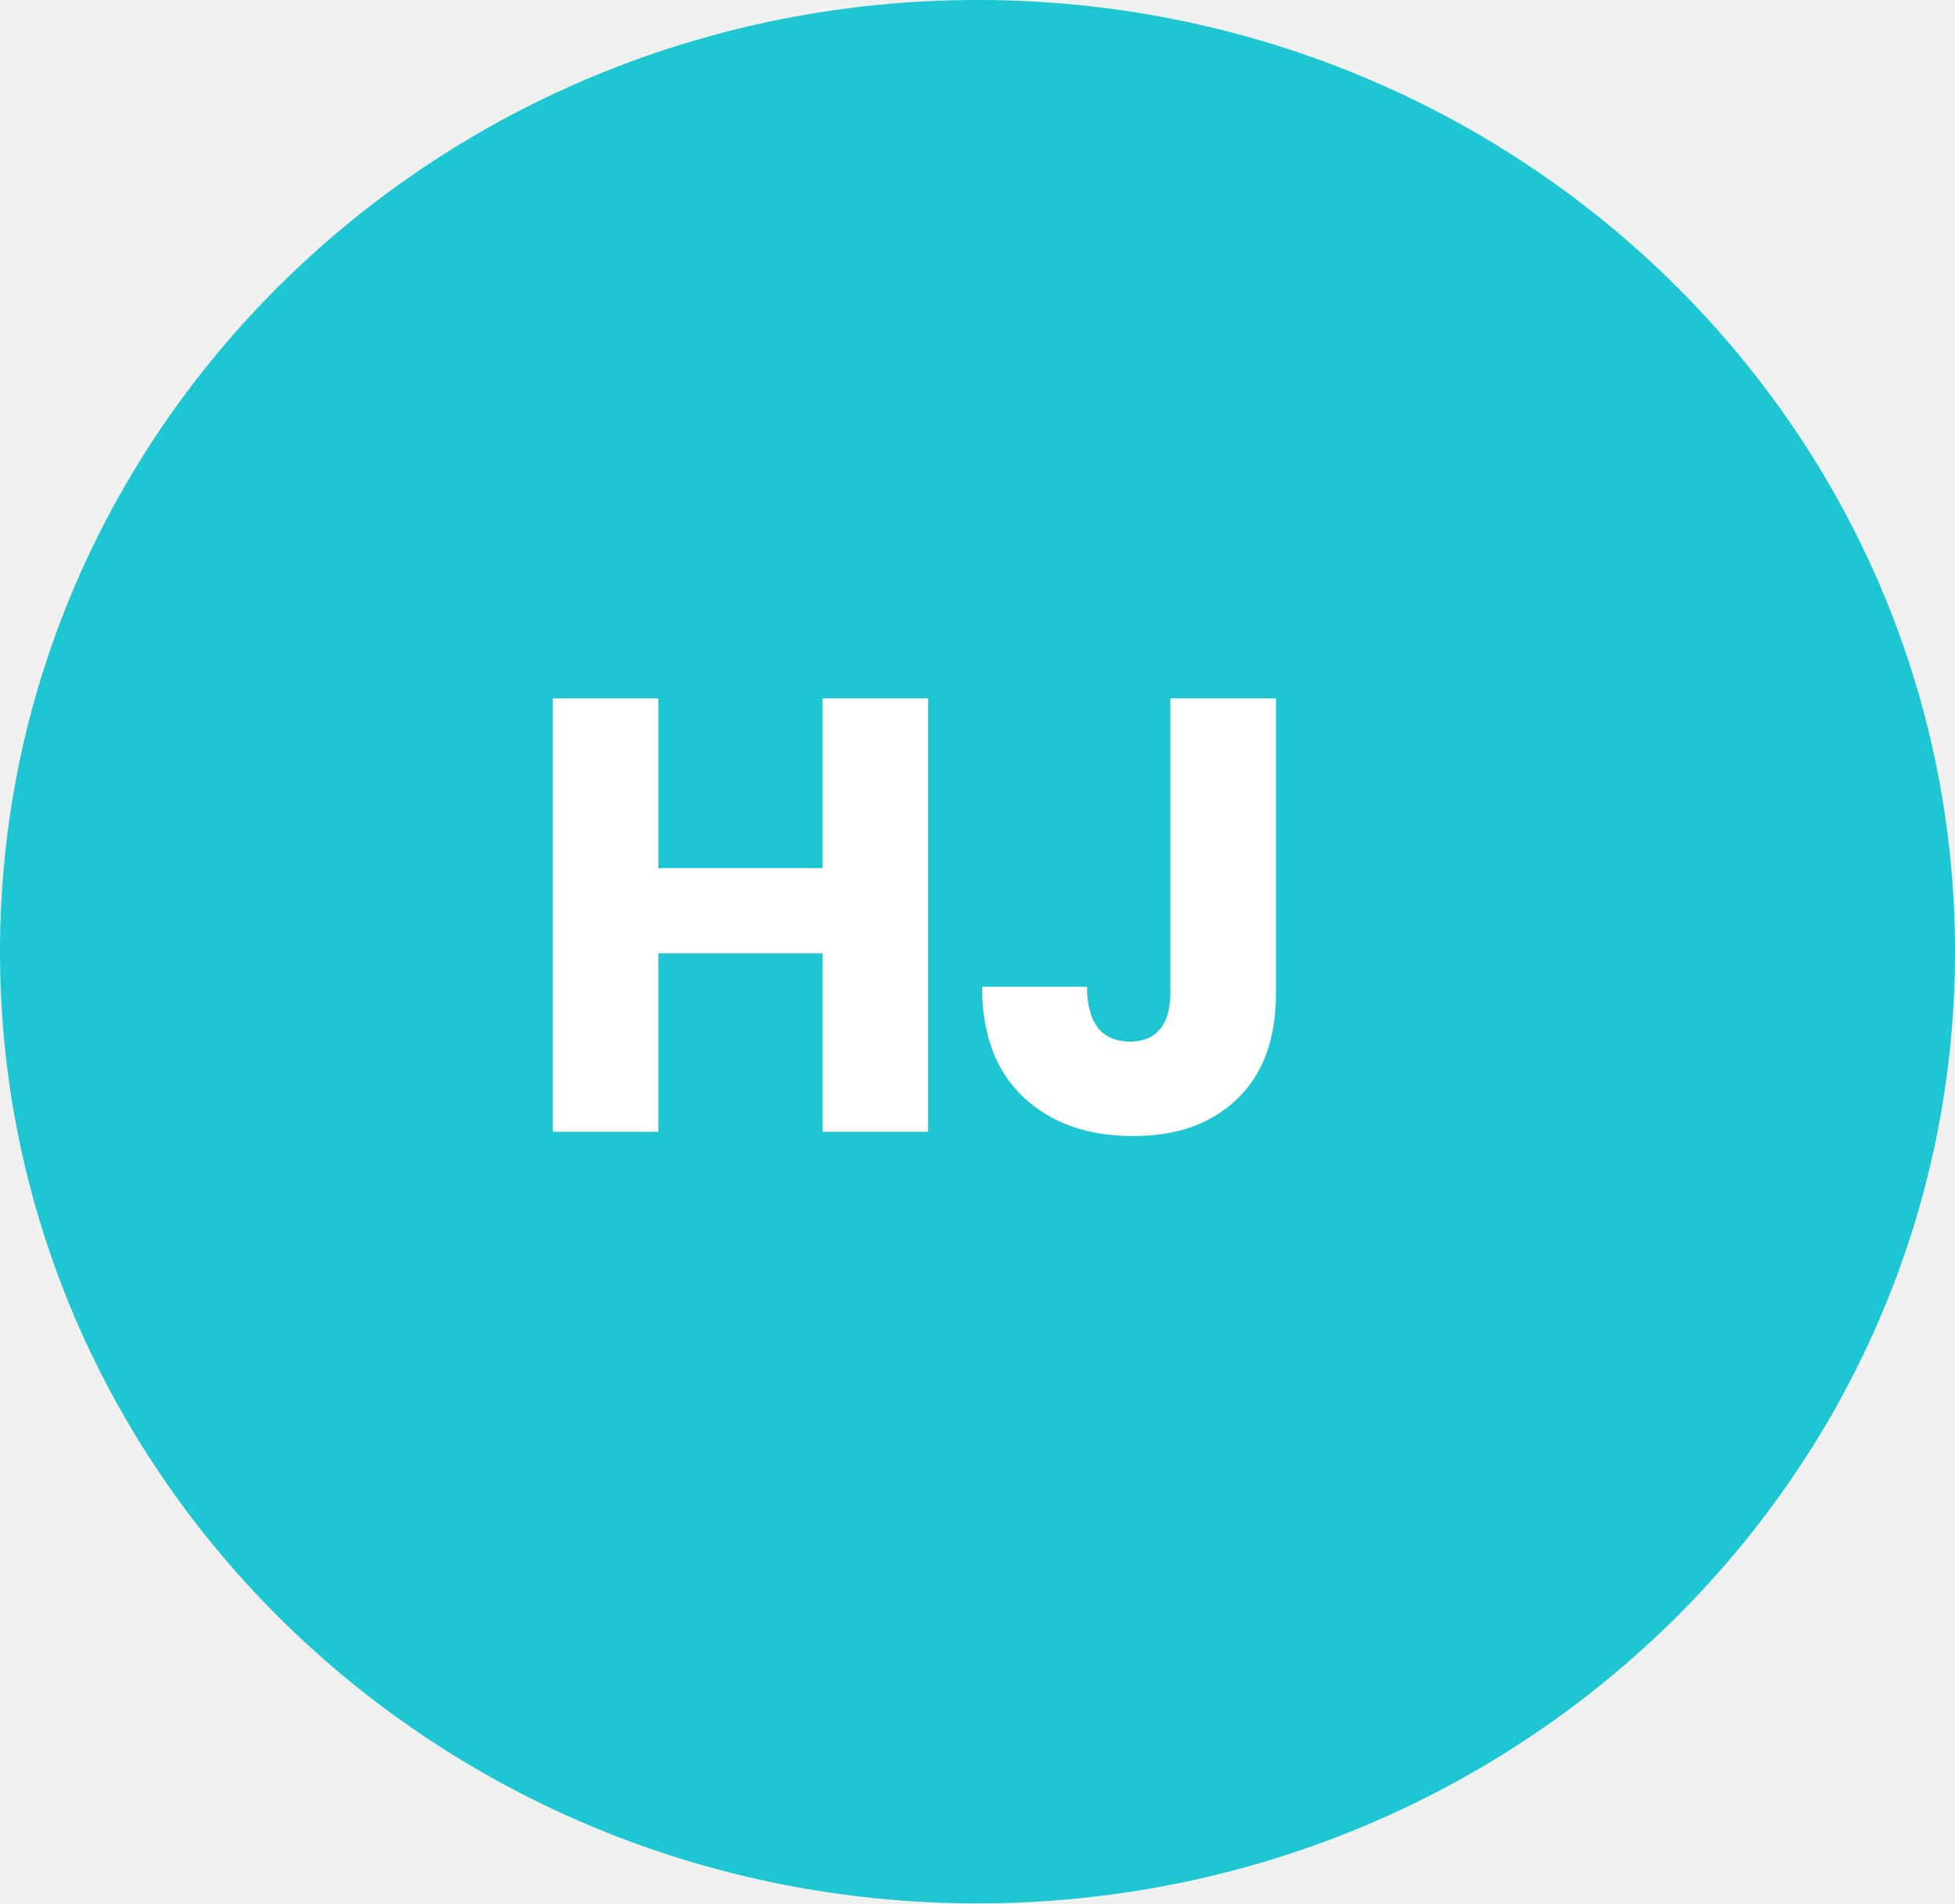
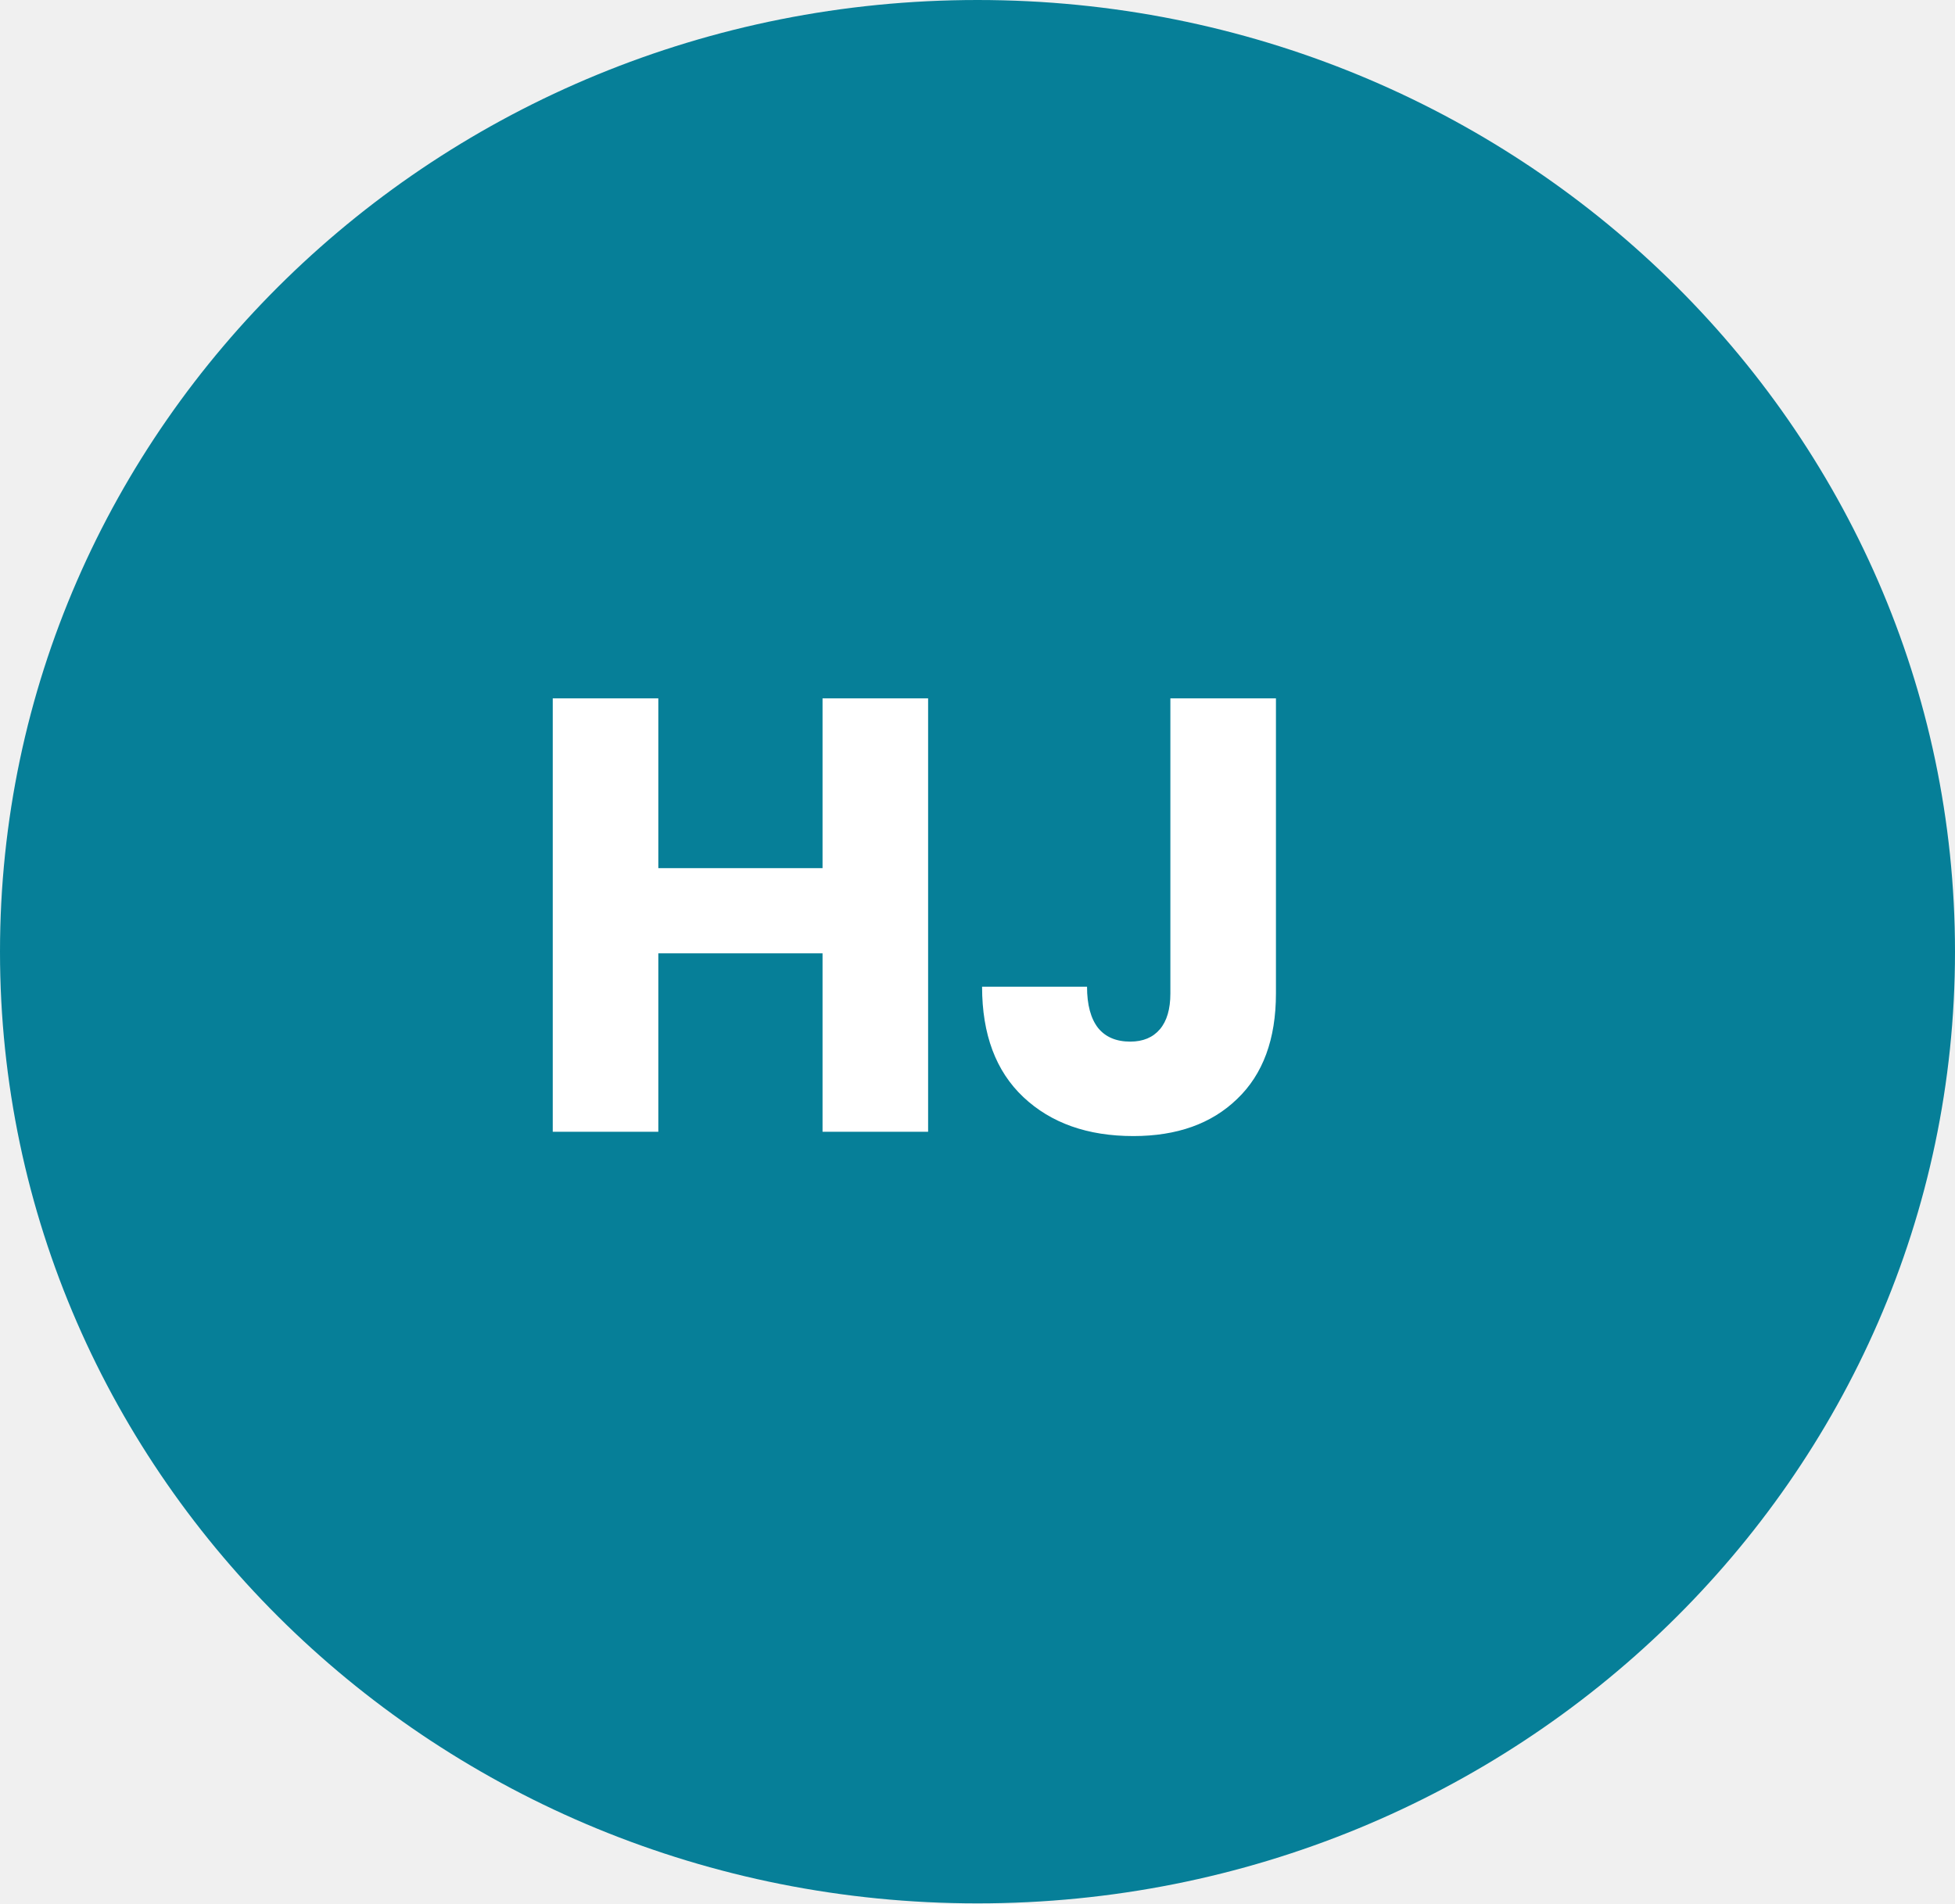
<svg xmlns="http://www.w3.org/2000/svg" width="38" height="37" viewBox="0 0 38 37" fill="none">
-   <ellipse cx="19" cy="18.5" rx="19" ry="18.5" fill="#1DC6D1" />
+   <ellipse cx="19" cy="18.5" rx="19" ry="18.5" fill="#067F98" />
  <path d="M18.04 13.576V22H15.988V18.532H12.796V22H10.744V13.576H12.796V16.876H15.988V13.576H18.04ZM24.801 13.576V19.312C24.801 20.2 24.549 20.884 24.045 21.364C23.549 21.844 22.877 22.084 22.029 22.084C21.141 22.084 20.429 21.832 19.893 21.328C19.357 20.824 19.089 20.108 19.089 19.18H21.129C21.129 19.532 21.201 19.8 21.345 19.984C21.489 20.16 21.697 20.248 21.969 20.248C22.217 20.248 22.409 20.168 22.545 20.008C22.681 19.848 22.749 19.616 22.749 19.312V13.576H24.801Z" fill="white" />
</svg>
